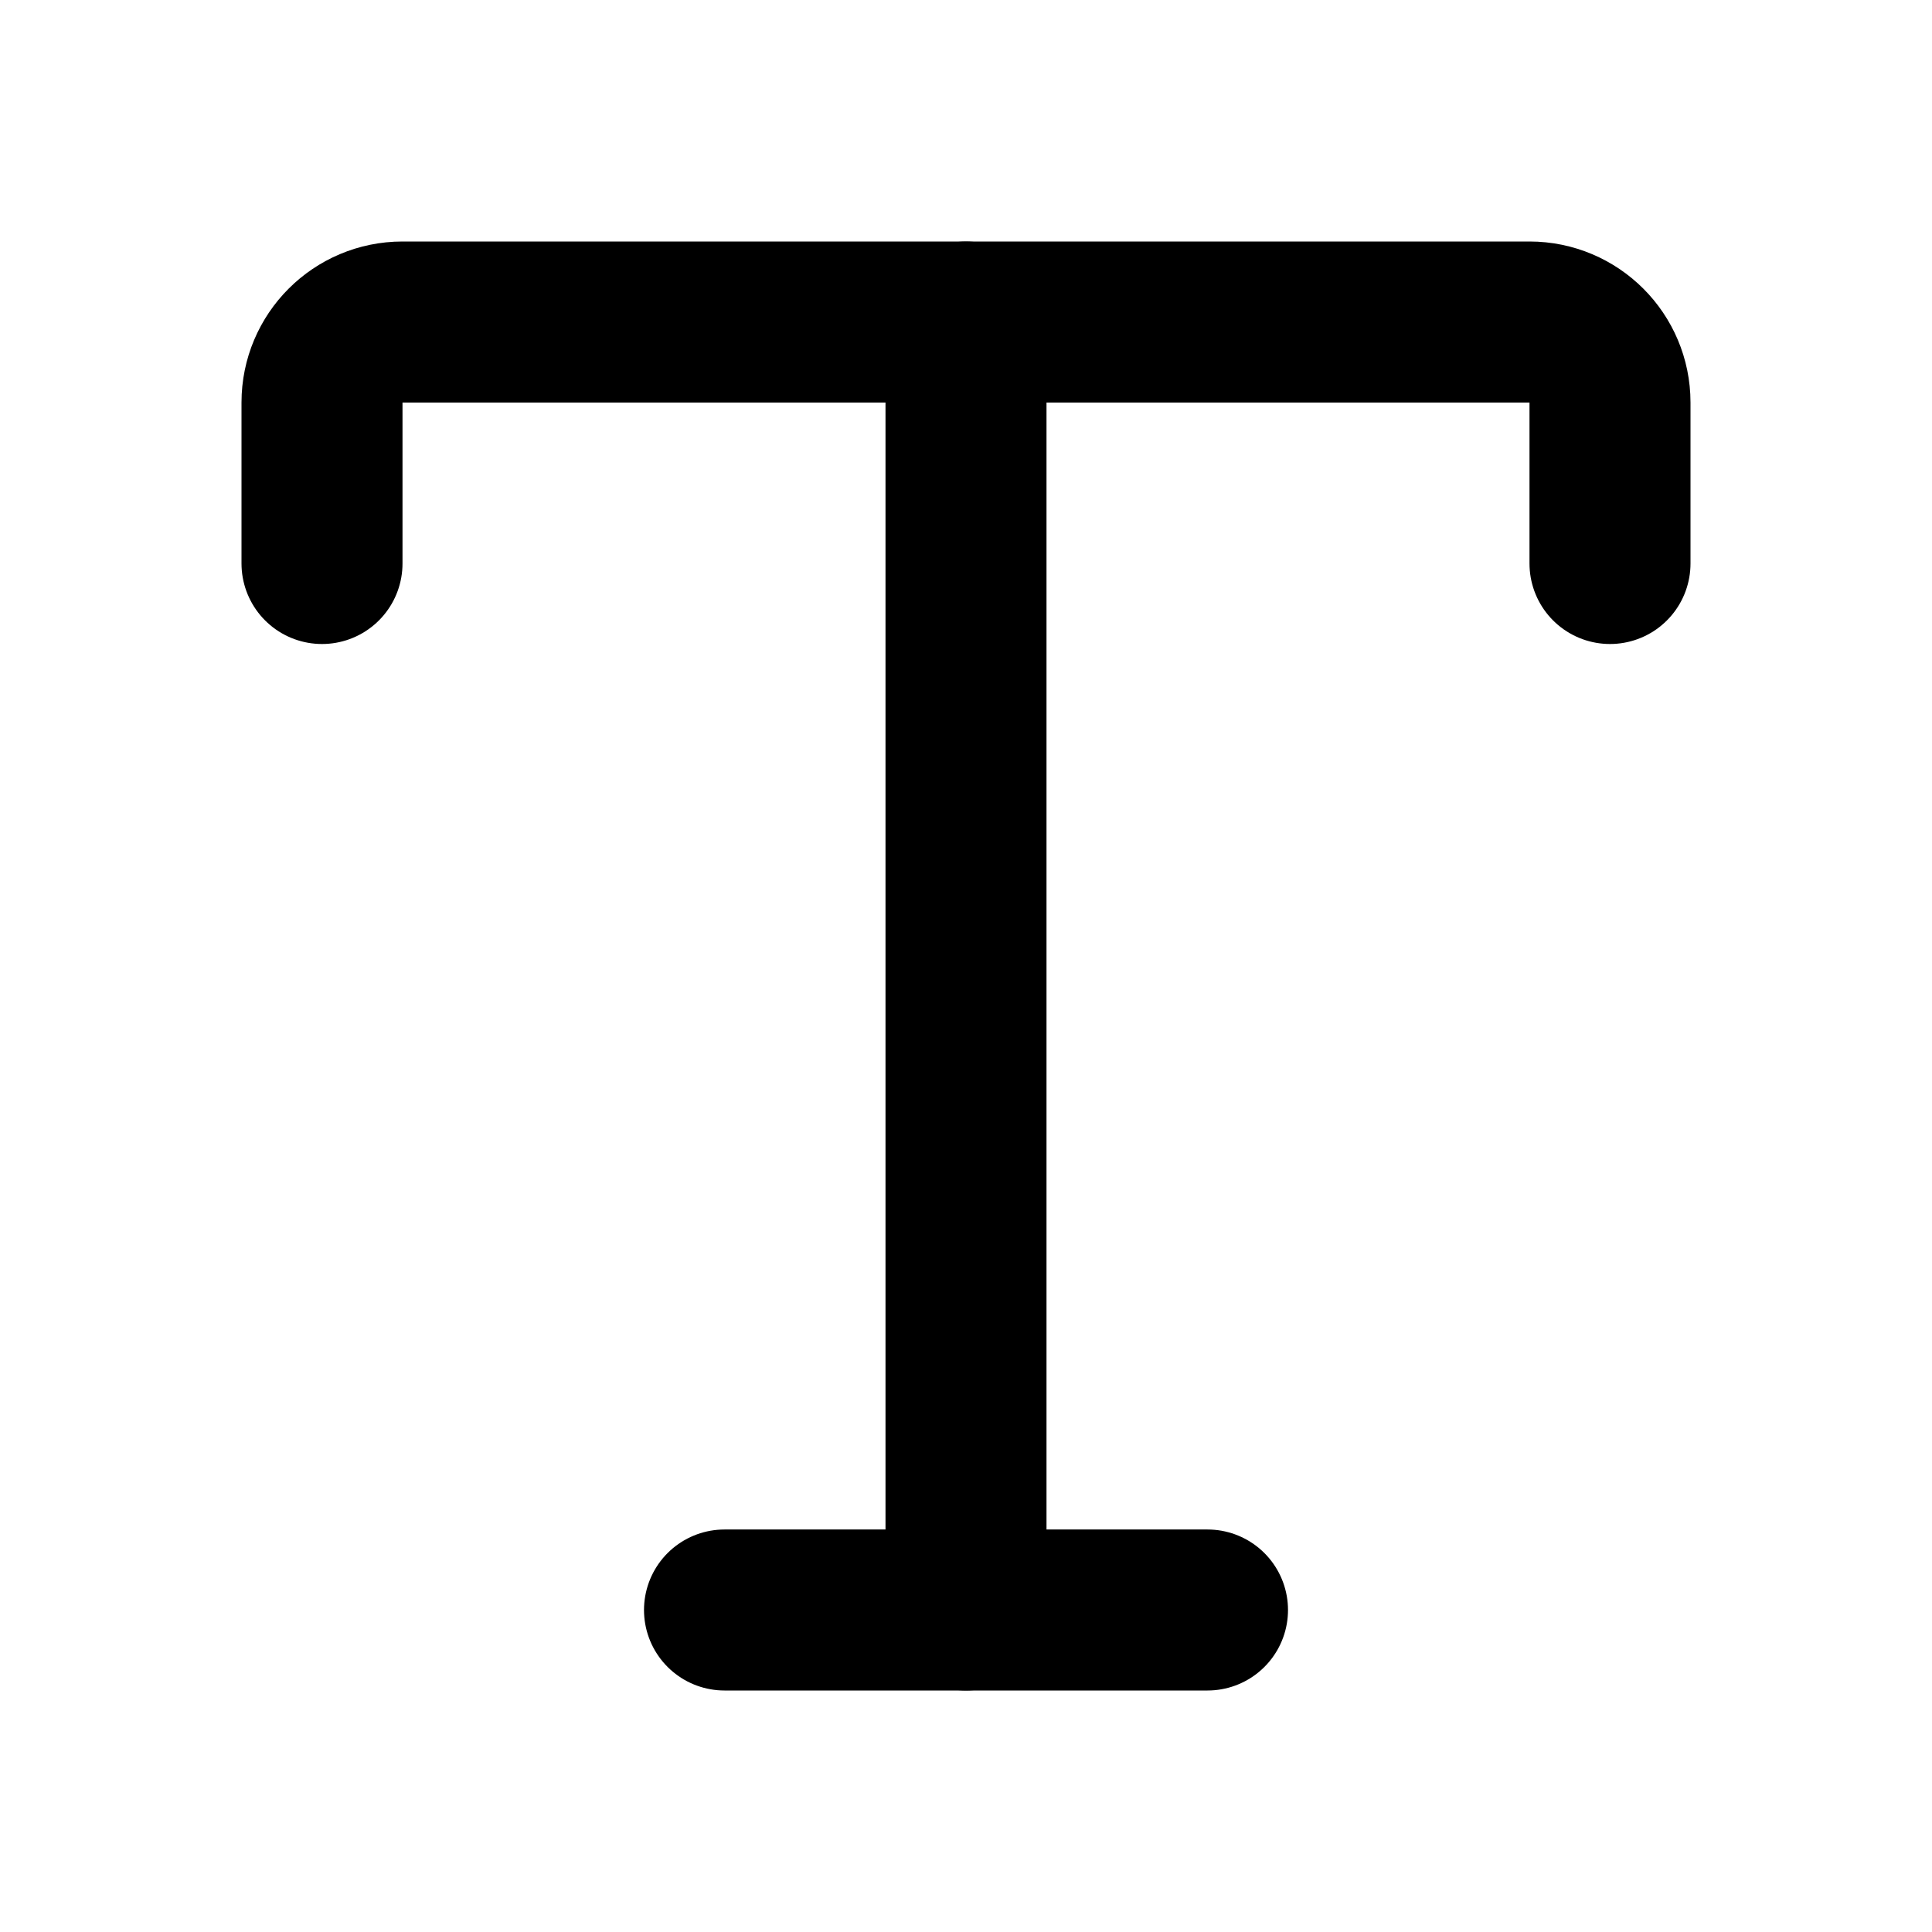
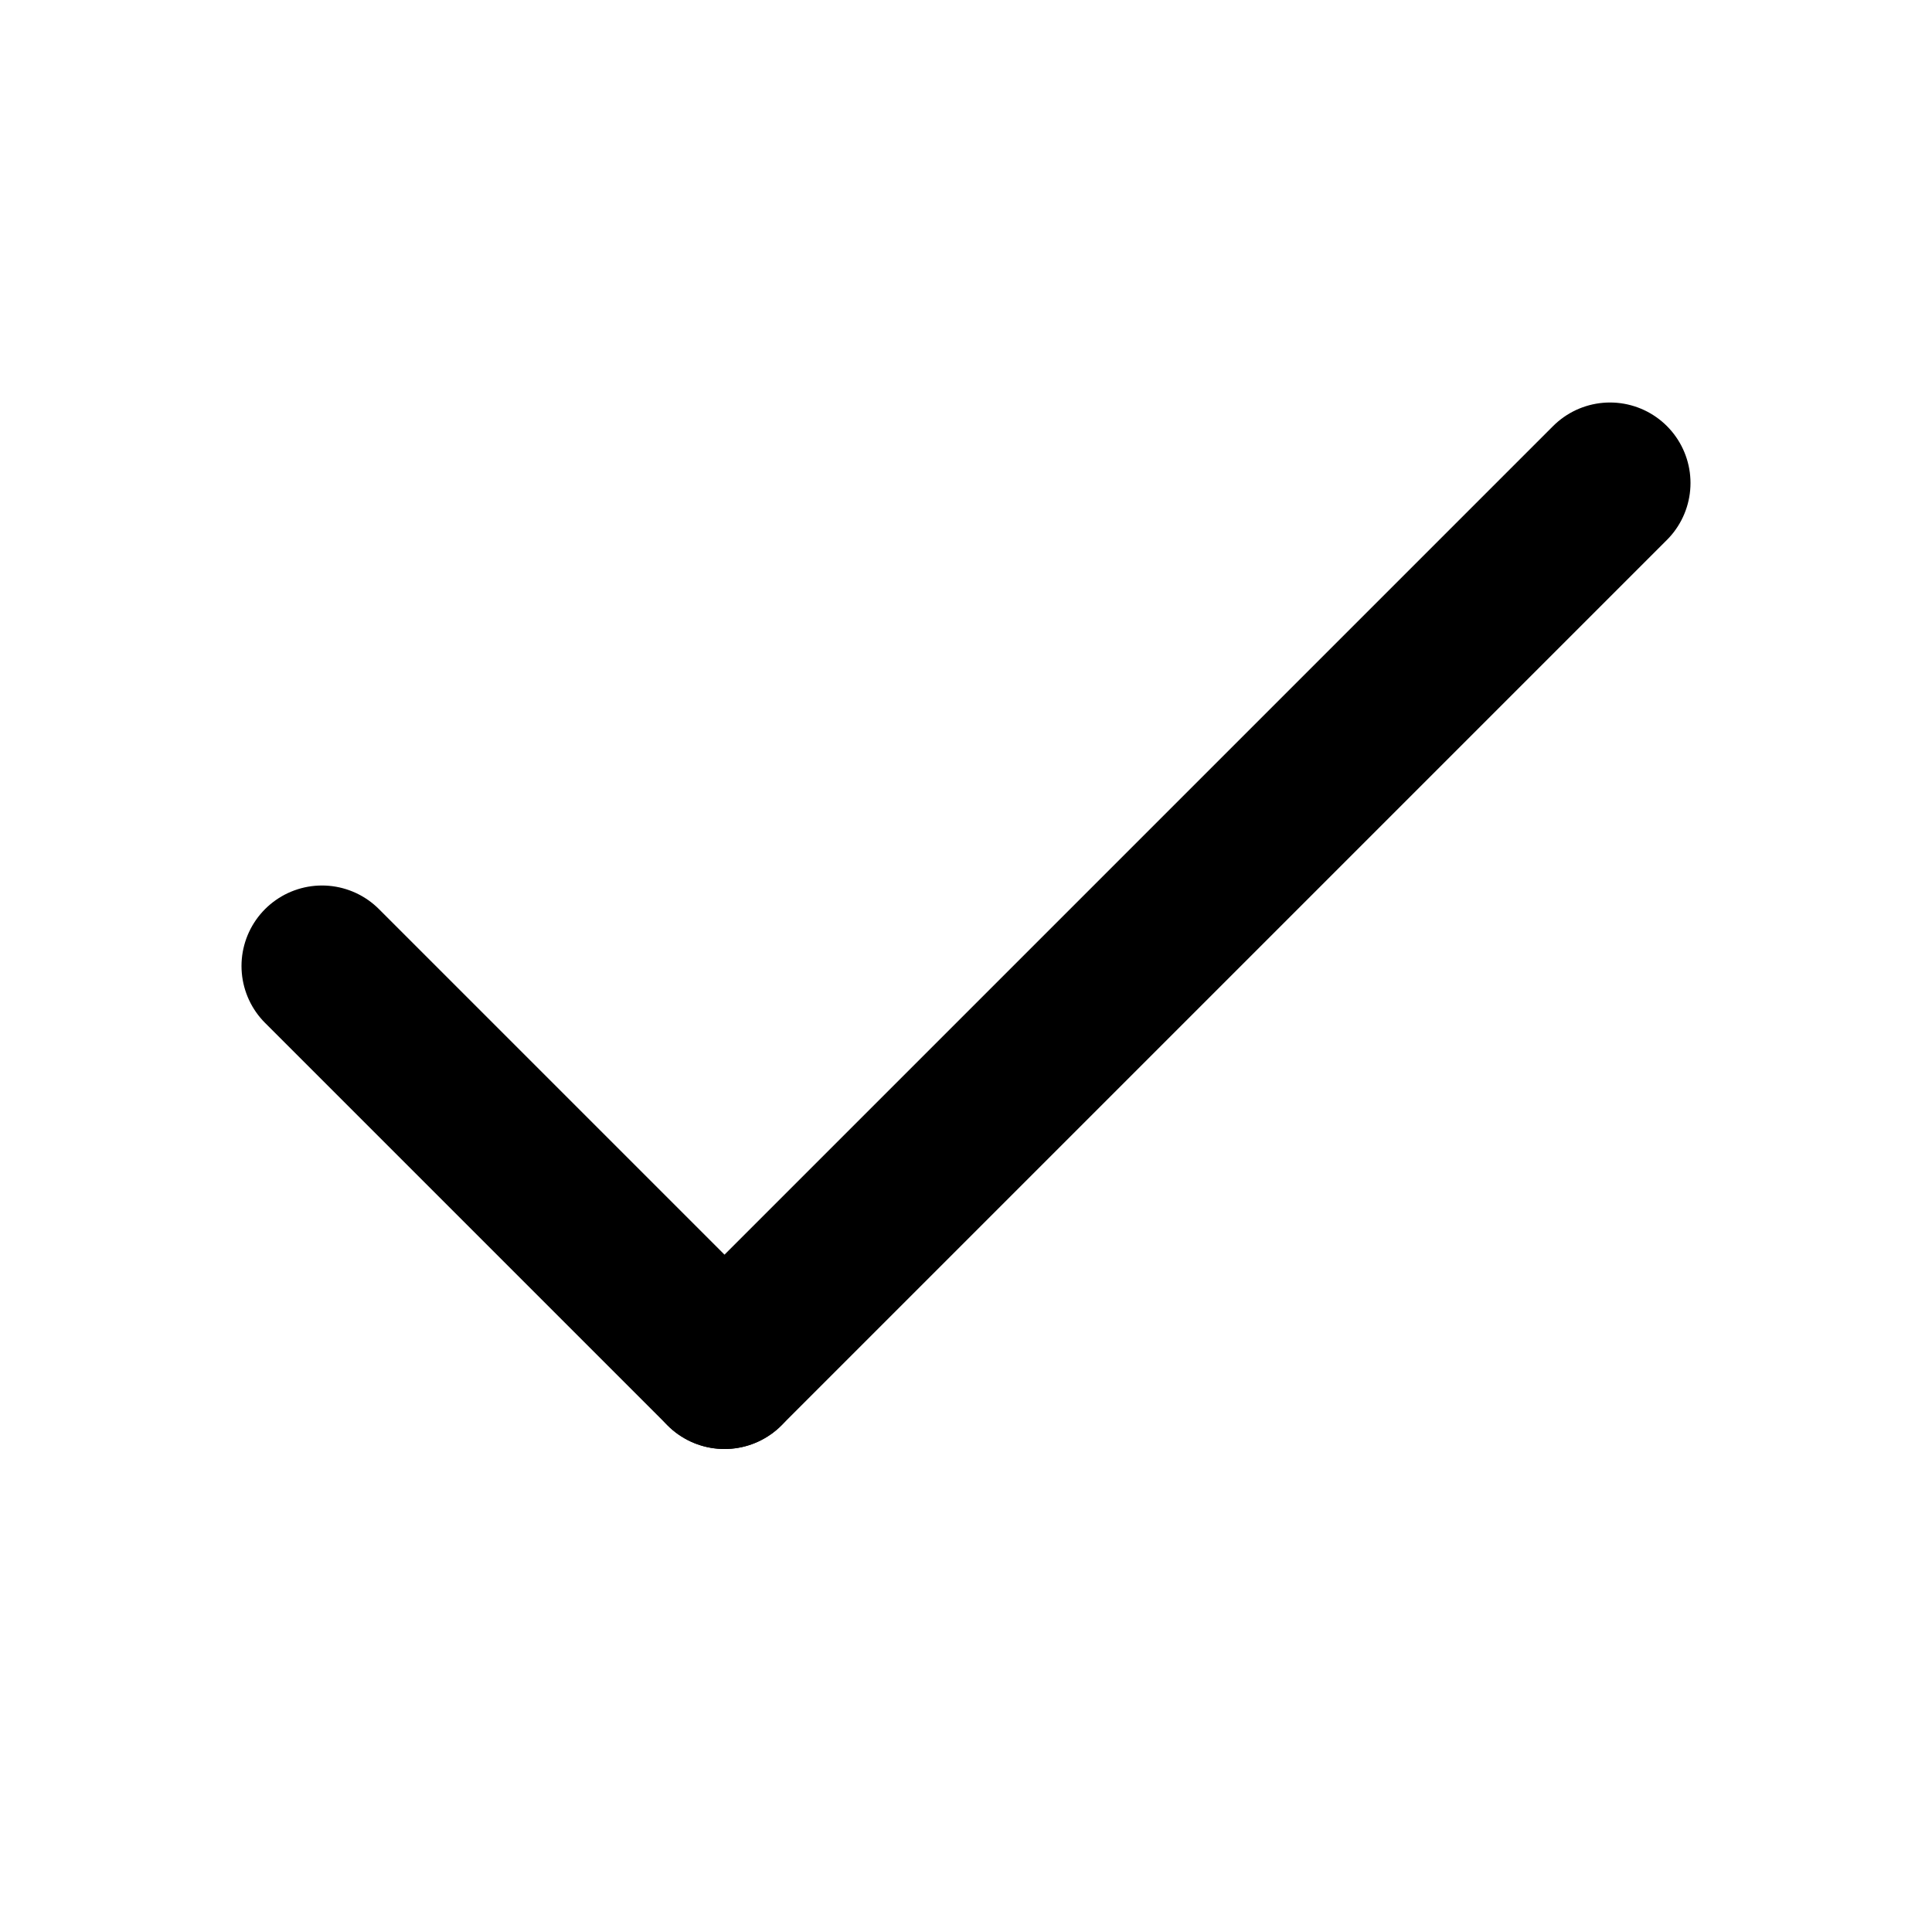
<svg xmlns="http://www.w3.org/2000/svg" width="24" height="24" viewBox="0 0 24 24" fill="none" stroke="currentColor" stroke-width="2" stroke-linecap="round" stroke-linejoin="round">
-   <path d="M12 4v16" />
-   <path d="M4 7V5a1 1 0 0 1 1-1h14a1 1 0 0 1 1 1v2" />
-   <path d="M9 20h6" />
+   <path d="M20 6 9 17" />
+   <path d="M9 17 4 12" />
</svg>
